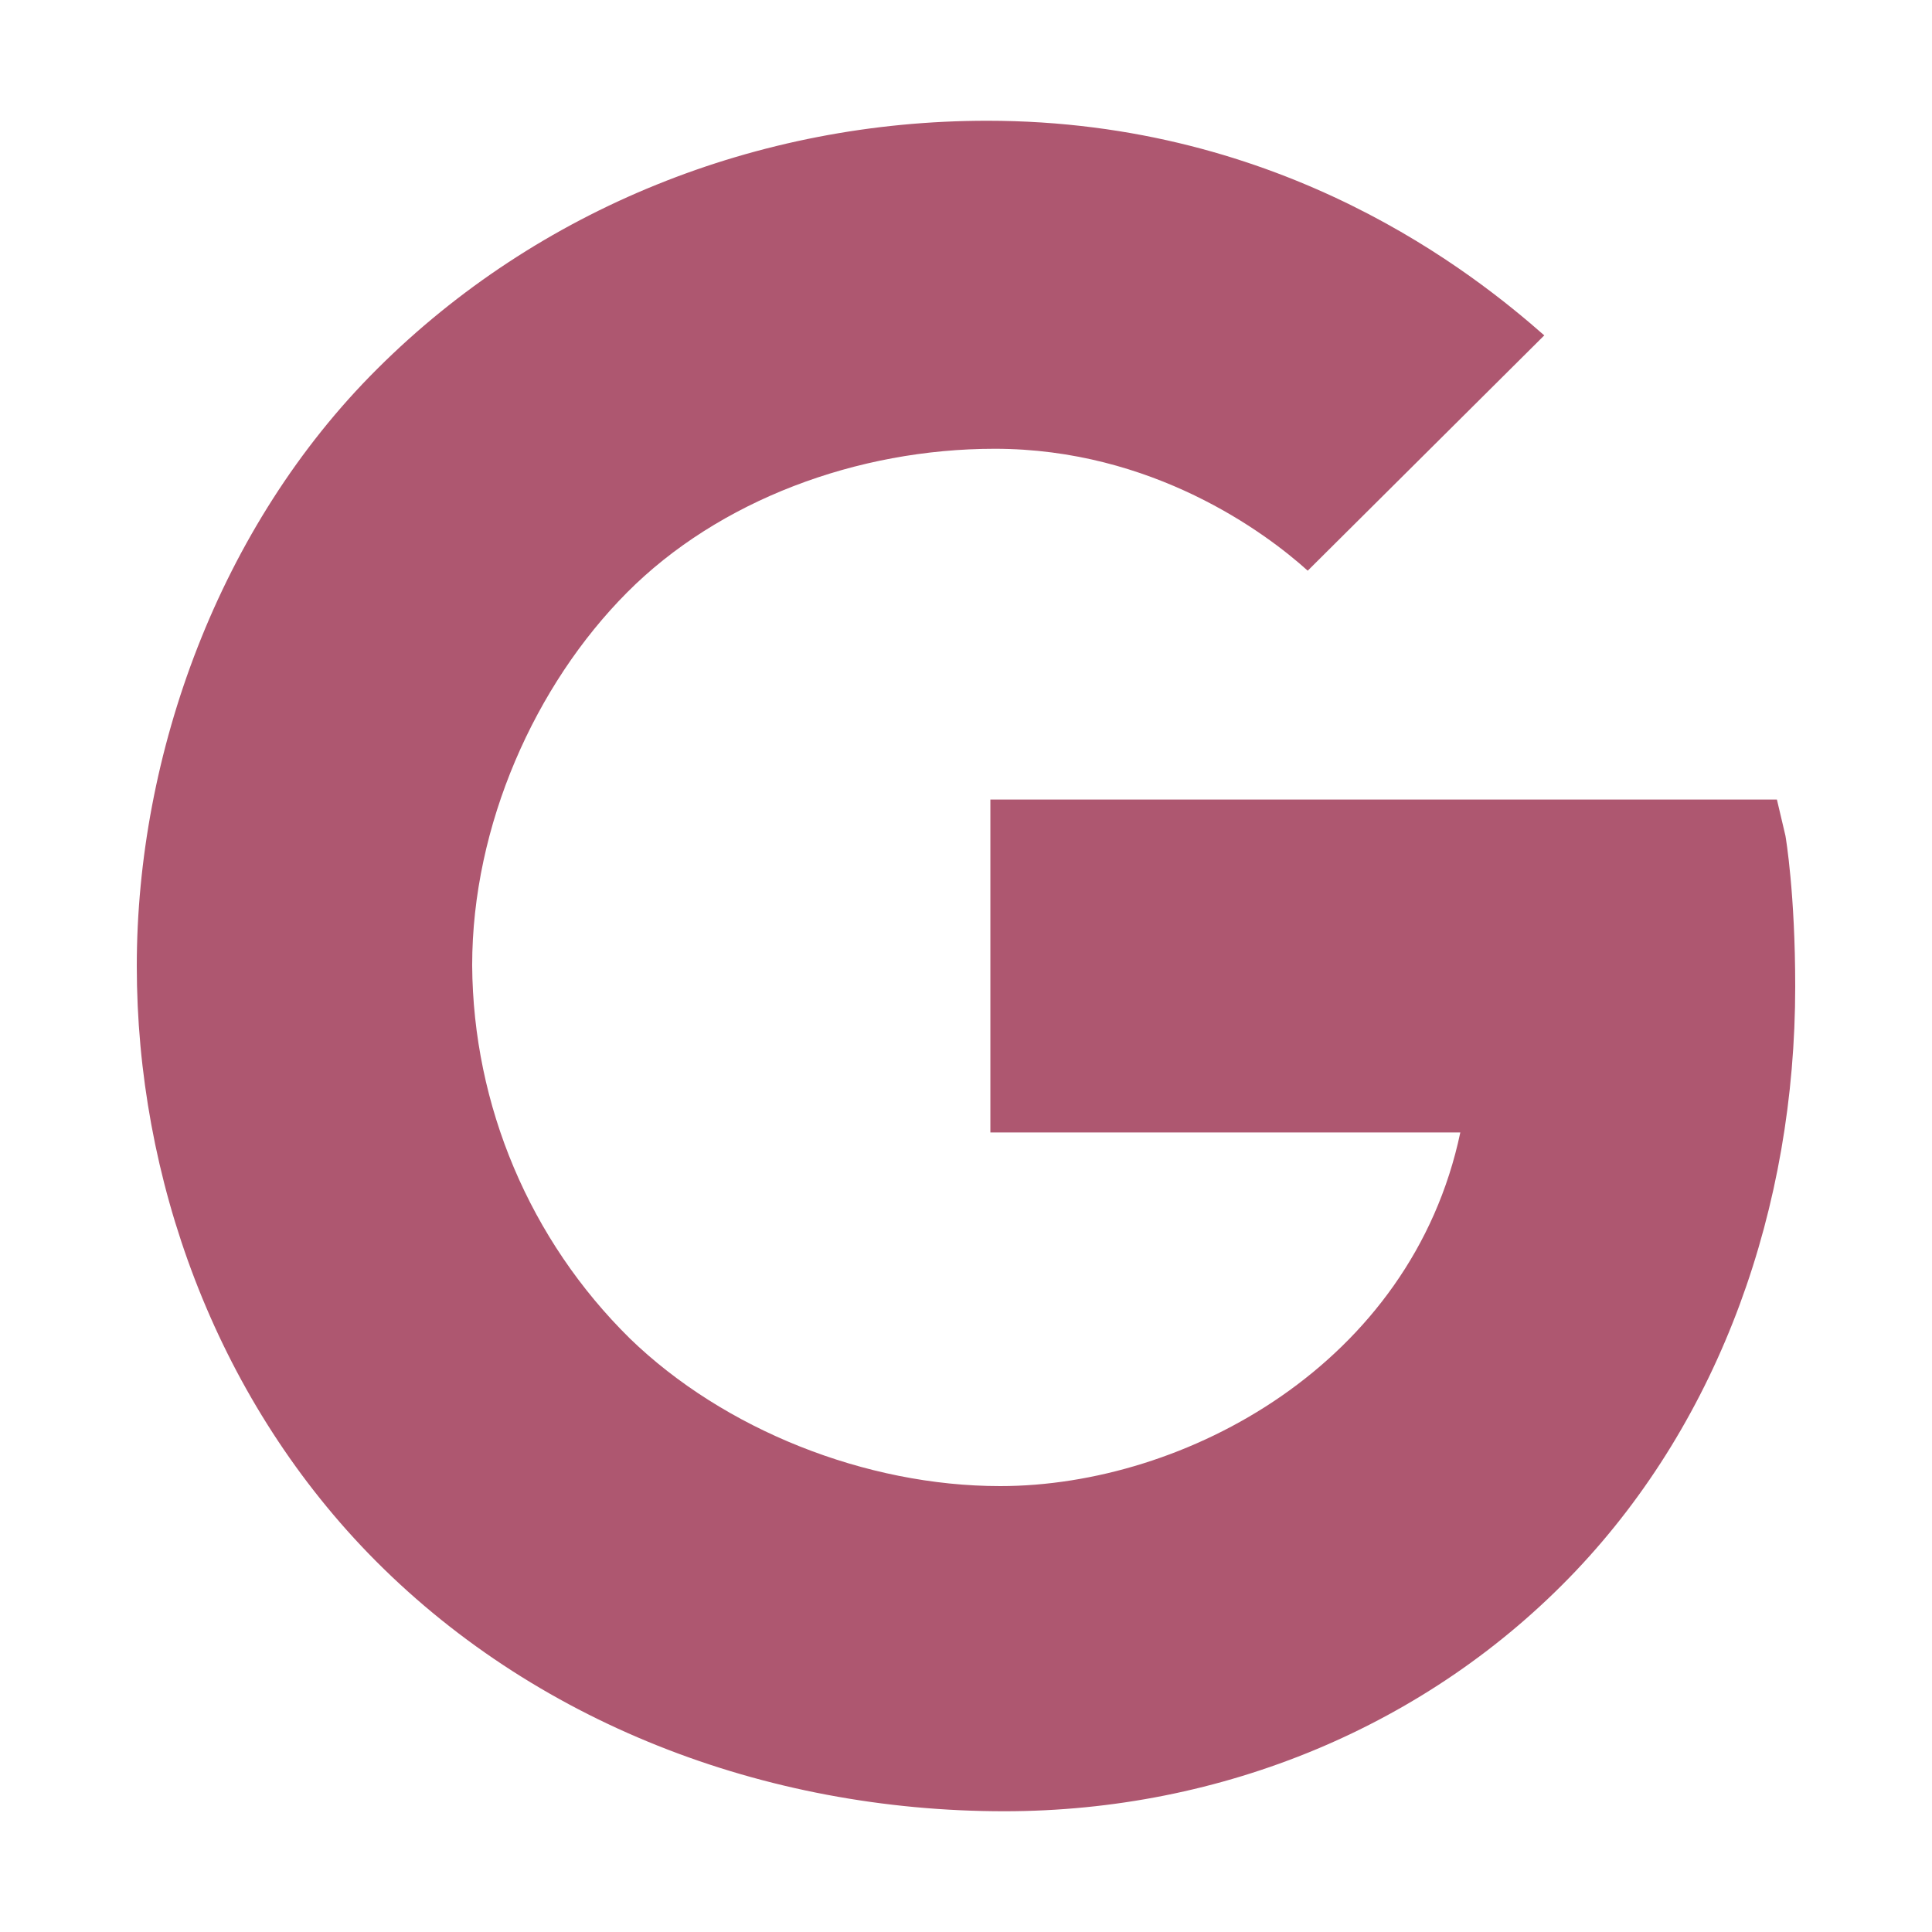
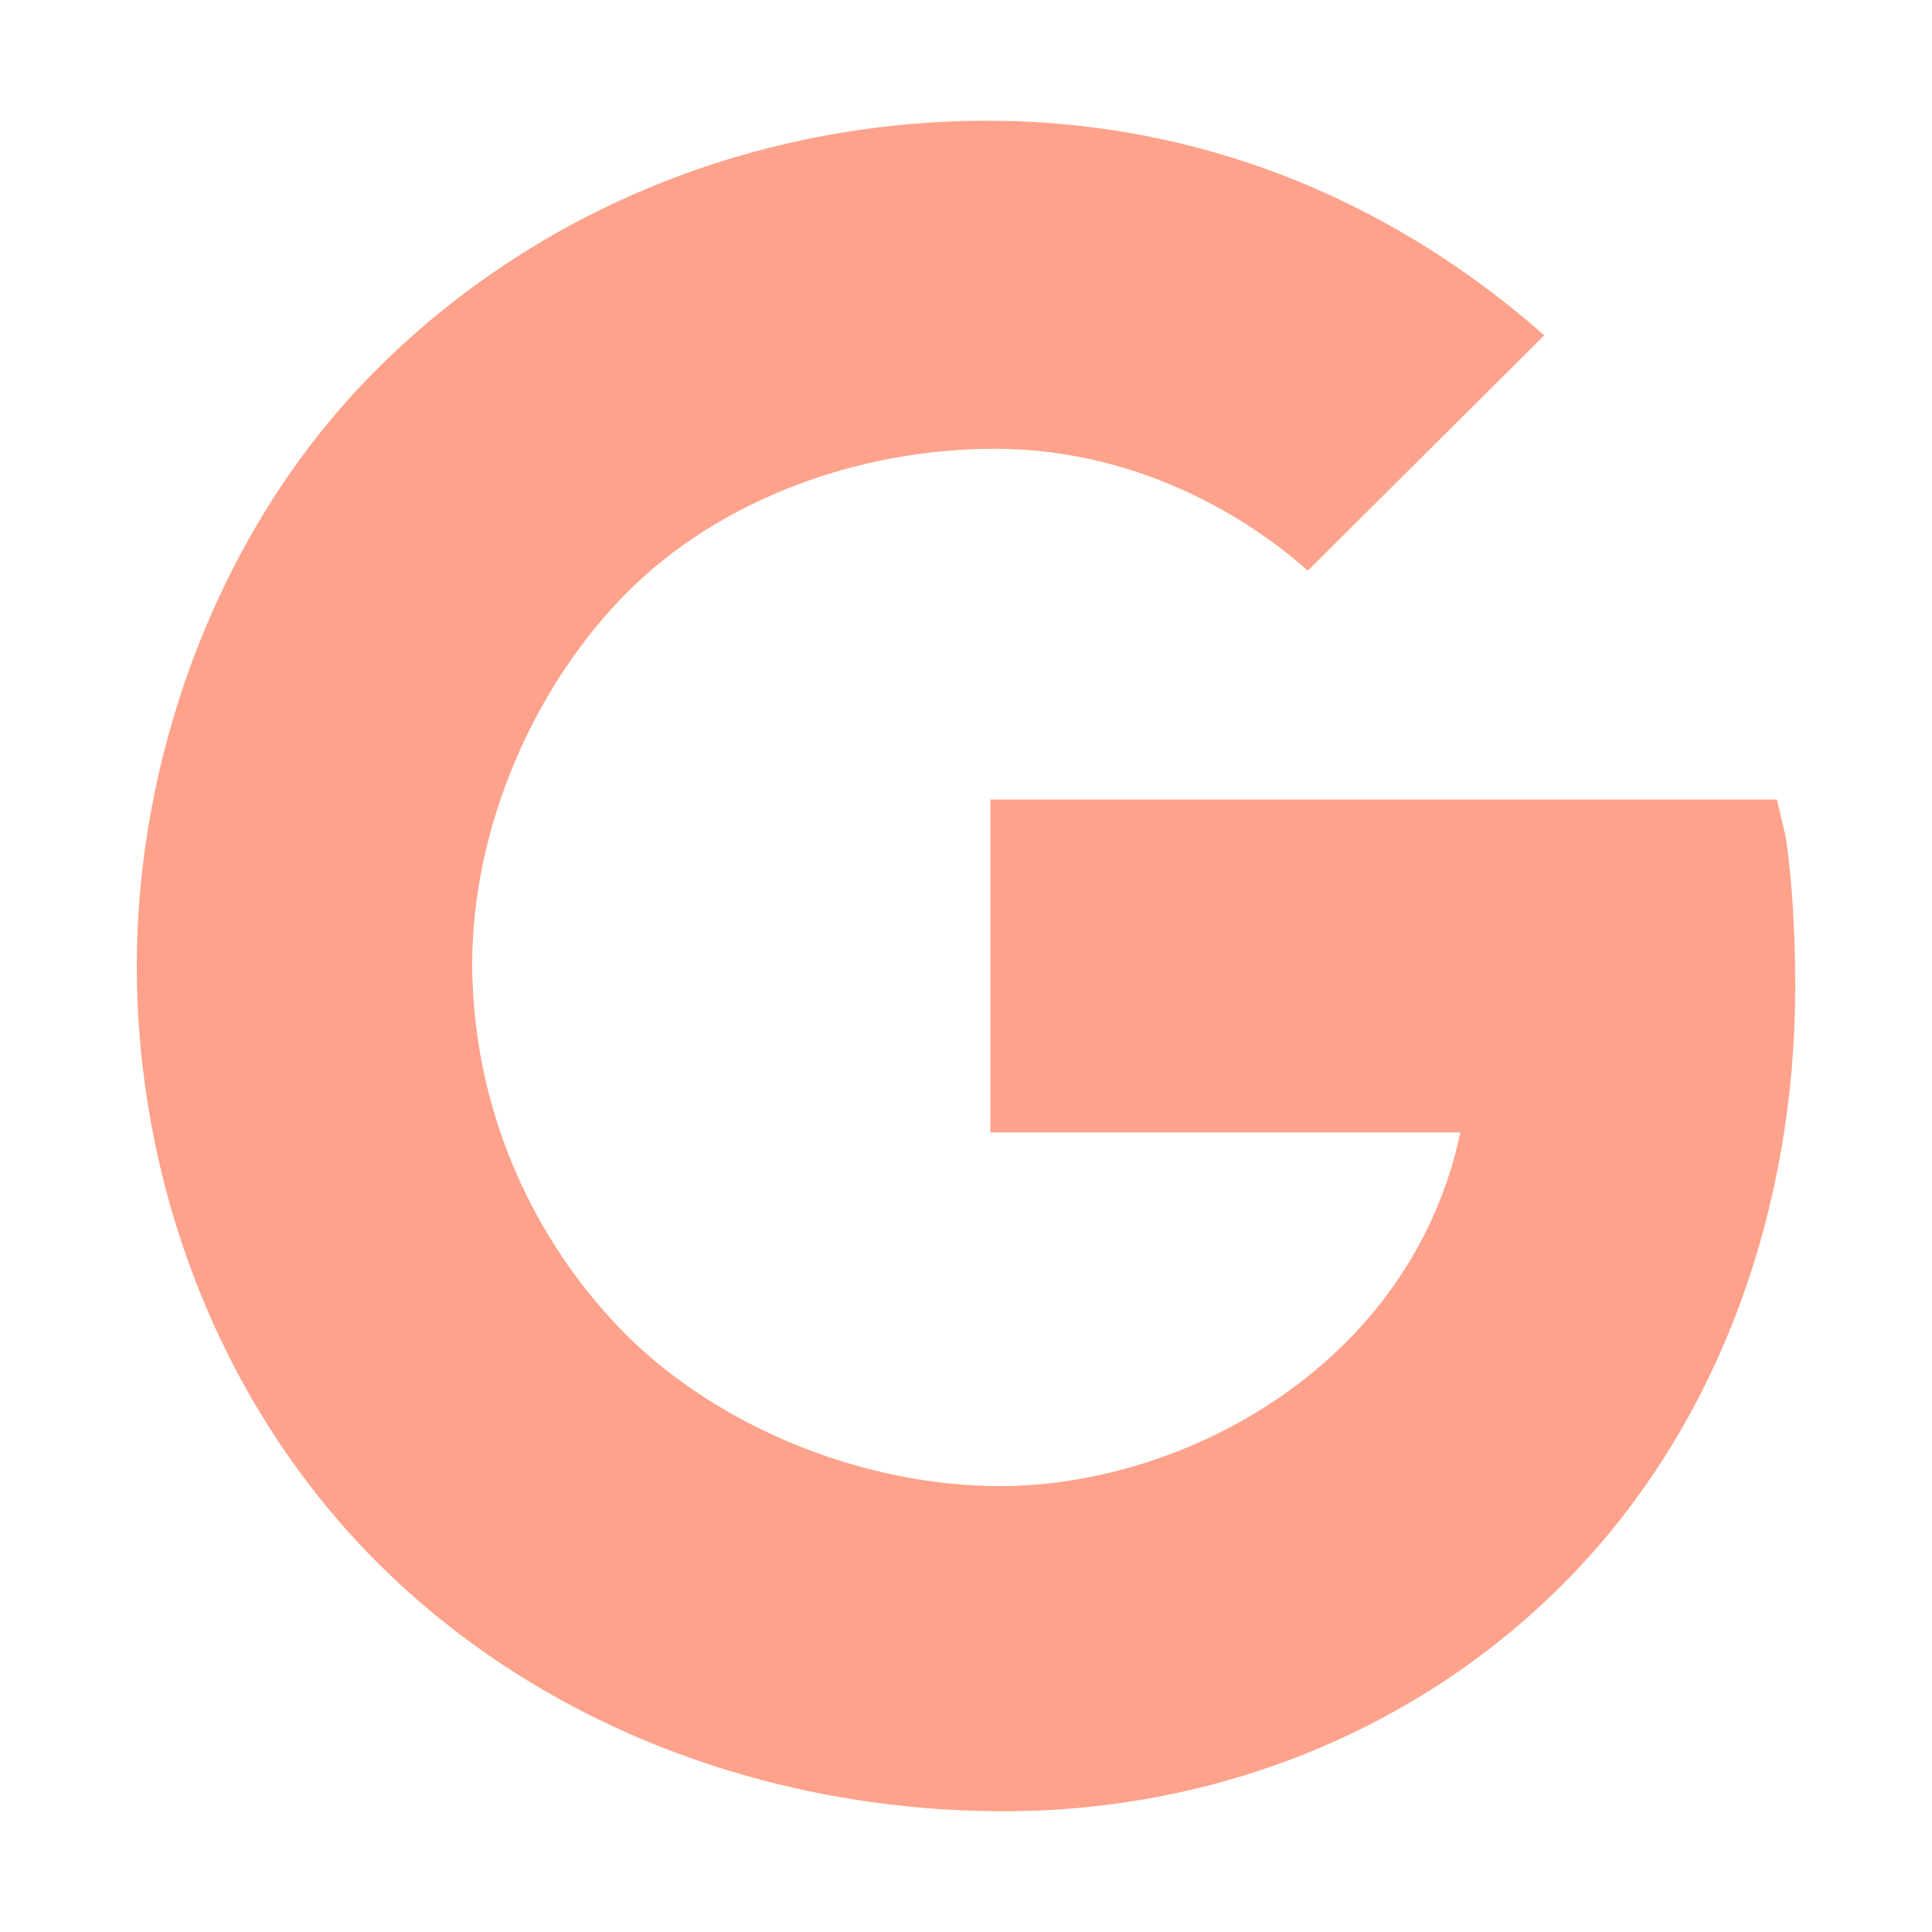
- <svg xmlns="http://www.w3.org/2000/svg" fill="#ae5770" width="800px" height="800px" viewBox="0 0 512 512">
+ <svg xmlns="http://www.w3.org/2000/svg" fill="#FEA28B" width="800px" height="800px" viewBox="0 0 512 512">
  <path d="M473.16,221.48l-2.26-9.59H262.46v88.22H387c-12.93,61.4-72.93,93.72-121.94,93.72-35.66,0-73.25-15-98.13-39.11a140.08,140.08,0,0,1-41.8-98.88c0-37.16,16.7-74.33,41-98.78s61-38.13,97.49-38.13c41.79,0,71.74,22.19,82.94,32.31l62.69-62.36C390.86,72.72,340.34,32,261.6,32h0c-60.75,0-119,23.27-161.58,65.71C58,139.5,36.25,199.93,36.25,256S56.83,369.48,97.55,411.6C141.06,456.52,202.68,480,266.13,480c57.73,0,112.45-22.62,151.45-63.66,38.34-40.4,58.17-96.3,58.17-154.9C475.75,236.77,473.27,222.12,473.16,221.48Z" />
</svg>
